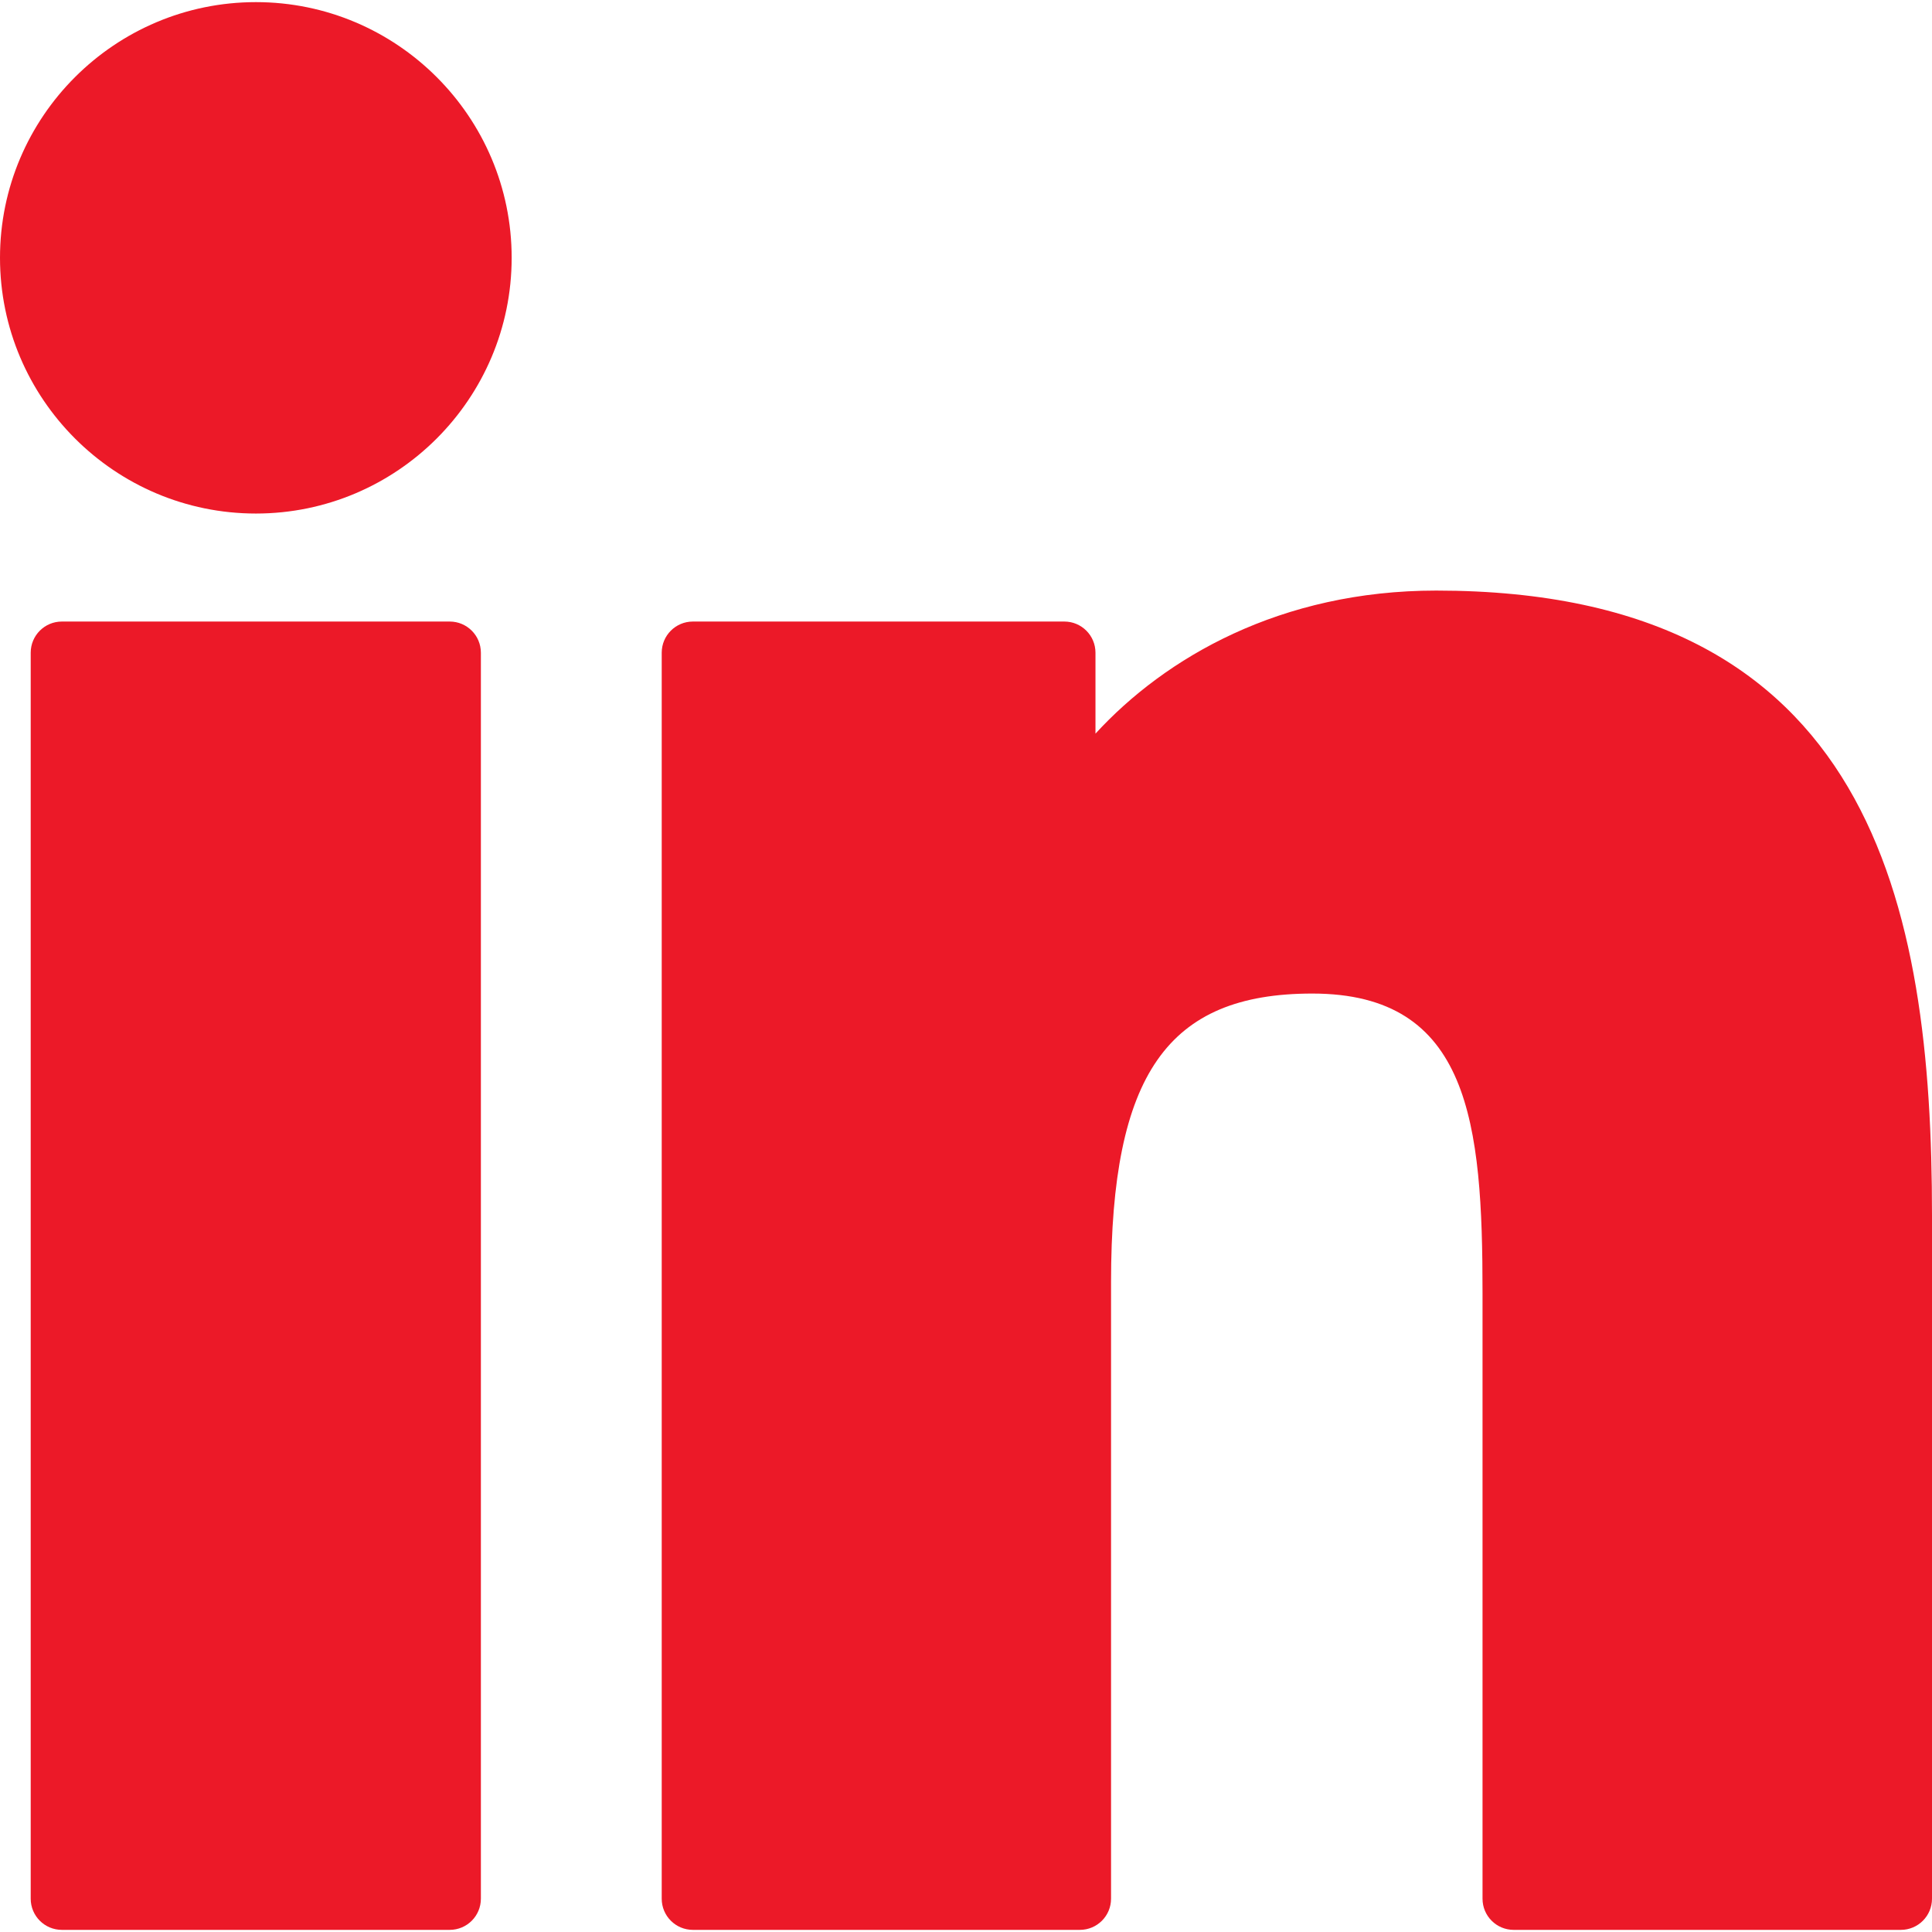
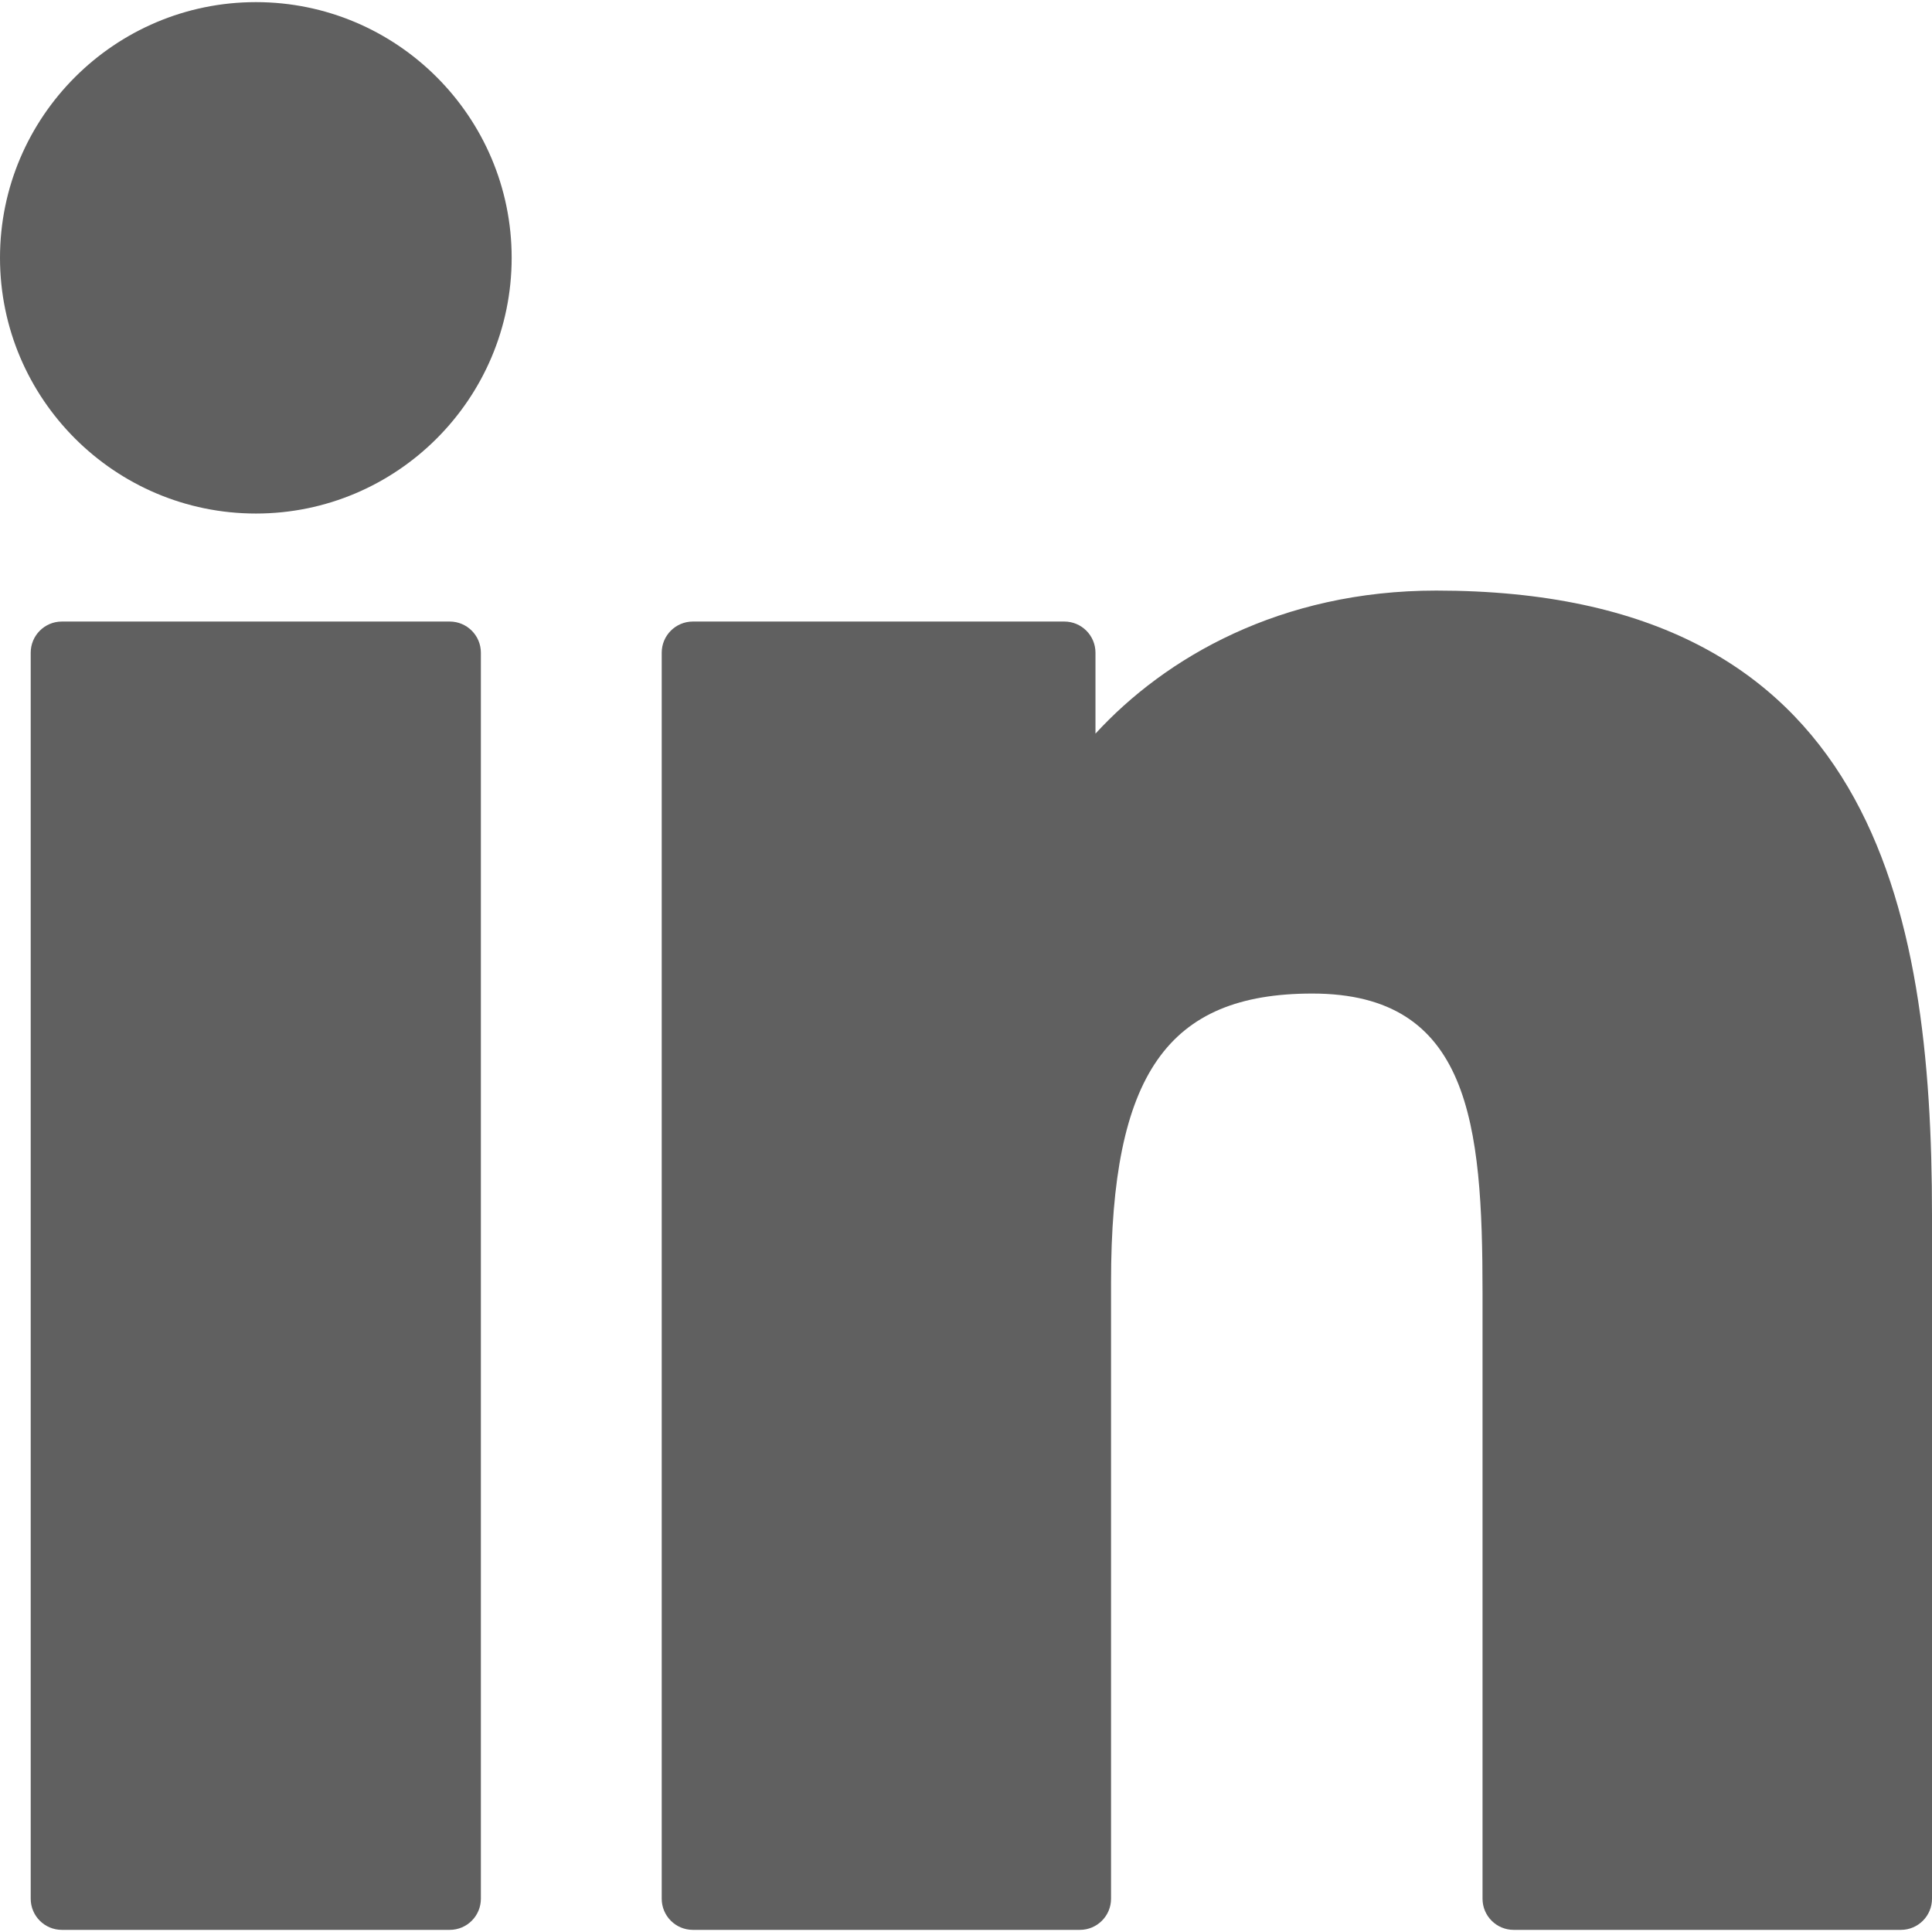
<svg xmlns="http://www.w3.org/2000/svg" version="1.1" id="Layer_1" x="0px" y="0px" viewBox="0 0 310 310" style="enable-background:new 0 0 310 310;" xml:space="preserve" width="512px" height="512px">
  <g id="XMLID_801_">
-     <path id="XMLID_802_" d="M72.16,99.73H9.927c-2.762,0-5,2.239-5,5v199.928c0,2.762,2.238,5,5,5H72.16c2.762,0,5-2.238,5-5V104.73   C77.16,101.969,74.922,99.73,72.16,99.73z" fill="#ec1928" />
-     <path id="XMLID_803_" d="M41.066,0.341C18.422,0.341,0,18.743,0,41.362C0,63.991,18.422,82.4,41.066,82.4   c22.626,0,41.033-18.41,41.033-41.038C82.1,18.743,63.692,0.341,41.066,0.341z" fill="#ec1928" />
-     <path id="XMLID_804_" d="M230.454,94.761c-24.995,0-43.472,10.745-54.679,22.954V104.73c0-2.761-2.238-5-5-5h-59.599   c-2.762,0-5,2.239-5,5v199.928c0,2.762,2.238,5,5,5h62.097c2.762,0,5-2.238,5-5v-98.918c0-33.333,9.054-46.319,32.29-46.319   c25.306,0,27.317,20.818,27.317,48.034v97.204c0,2.762,2.238,5,5,5H305c2.762,0,5-2.238,5-5V194.995   C310,145.43,300.549,94.761,230.454,94.761z" fill="#ec1928" />
+     <path id="XMLID_802_" d="M72.16,99.73H9.927c-2.762,0-5,2.239-5,5v199.928c0,2.762,2.238,5,5,5H72.16c2.762,0,5-2.238,5-5V104.73   C77.16,101.969,74.922,99.73,72.16,99.73z" fill="#606060" />
+     <path id="XMLID_803_" d="M41.066,0.341C18.422,0.341,0,18.743,0,41.362C0,63.991,18.422,82.4,41.066,82.4   c22.626,0,41.033-18.41,41.033-41.038C82.1,18.743,63.692,0.341,41.066,0.341z" fill="#606060" />
+     <path id="XMLID_804_" d="M230.454,94.761c-24.995,0-43.472,10.745-54.679,22.954V104.73c0-2.761-2.238-5-5-5h-59.599   c-2.762,0-5,2.239-5,5v199.928c0,2.762,2.238,5,5,5h62.097c2.762,0,5-2.238,5-5v-98.918c0-33.333,9.054-46.319,32.29-46.319   c25.306,0,27.317,20.818,27.317,48.034v97.204c0,2.762,2.238,5,5,5H305c2.762,0,5-2.238,5-5V194.995   C310,145.43,300.549,94.761,230.454,94.761z" fill="#606060" />
  </g>
  <g>
</g>
  <g>
</g>
  <g>
</g>
  <g>
</g>
  <g>
</g>
  <g>
</g>
  <g>
</g>
  <g>
</g>
  <g>
</g>
  <g>
</g>
  <g>
</g>
  <g>
</g>
  <g>
</g>
  <g>
</g>
  <g>
</g>
</svg>
